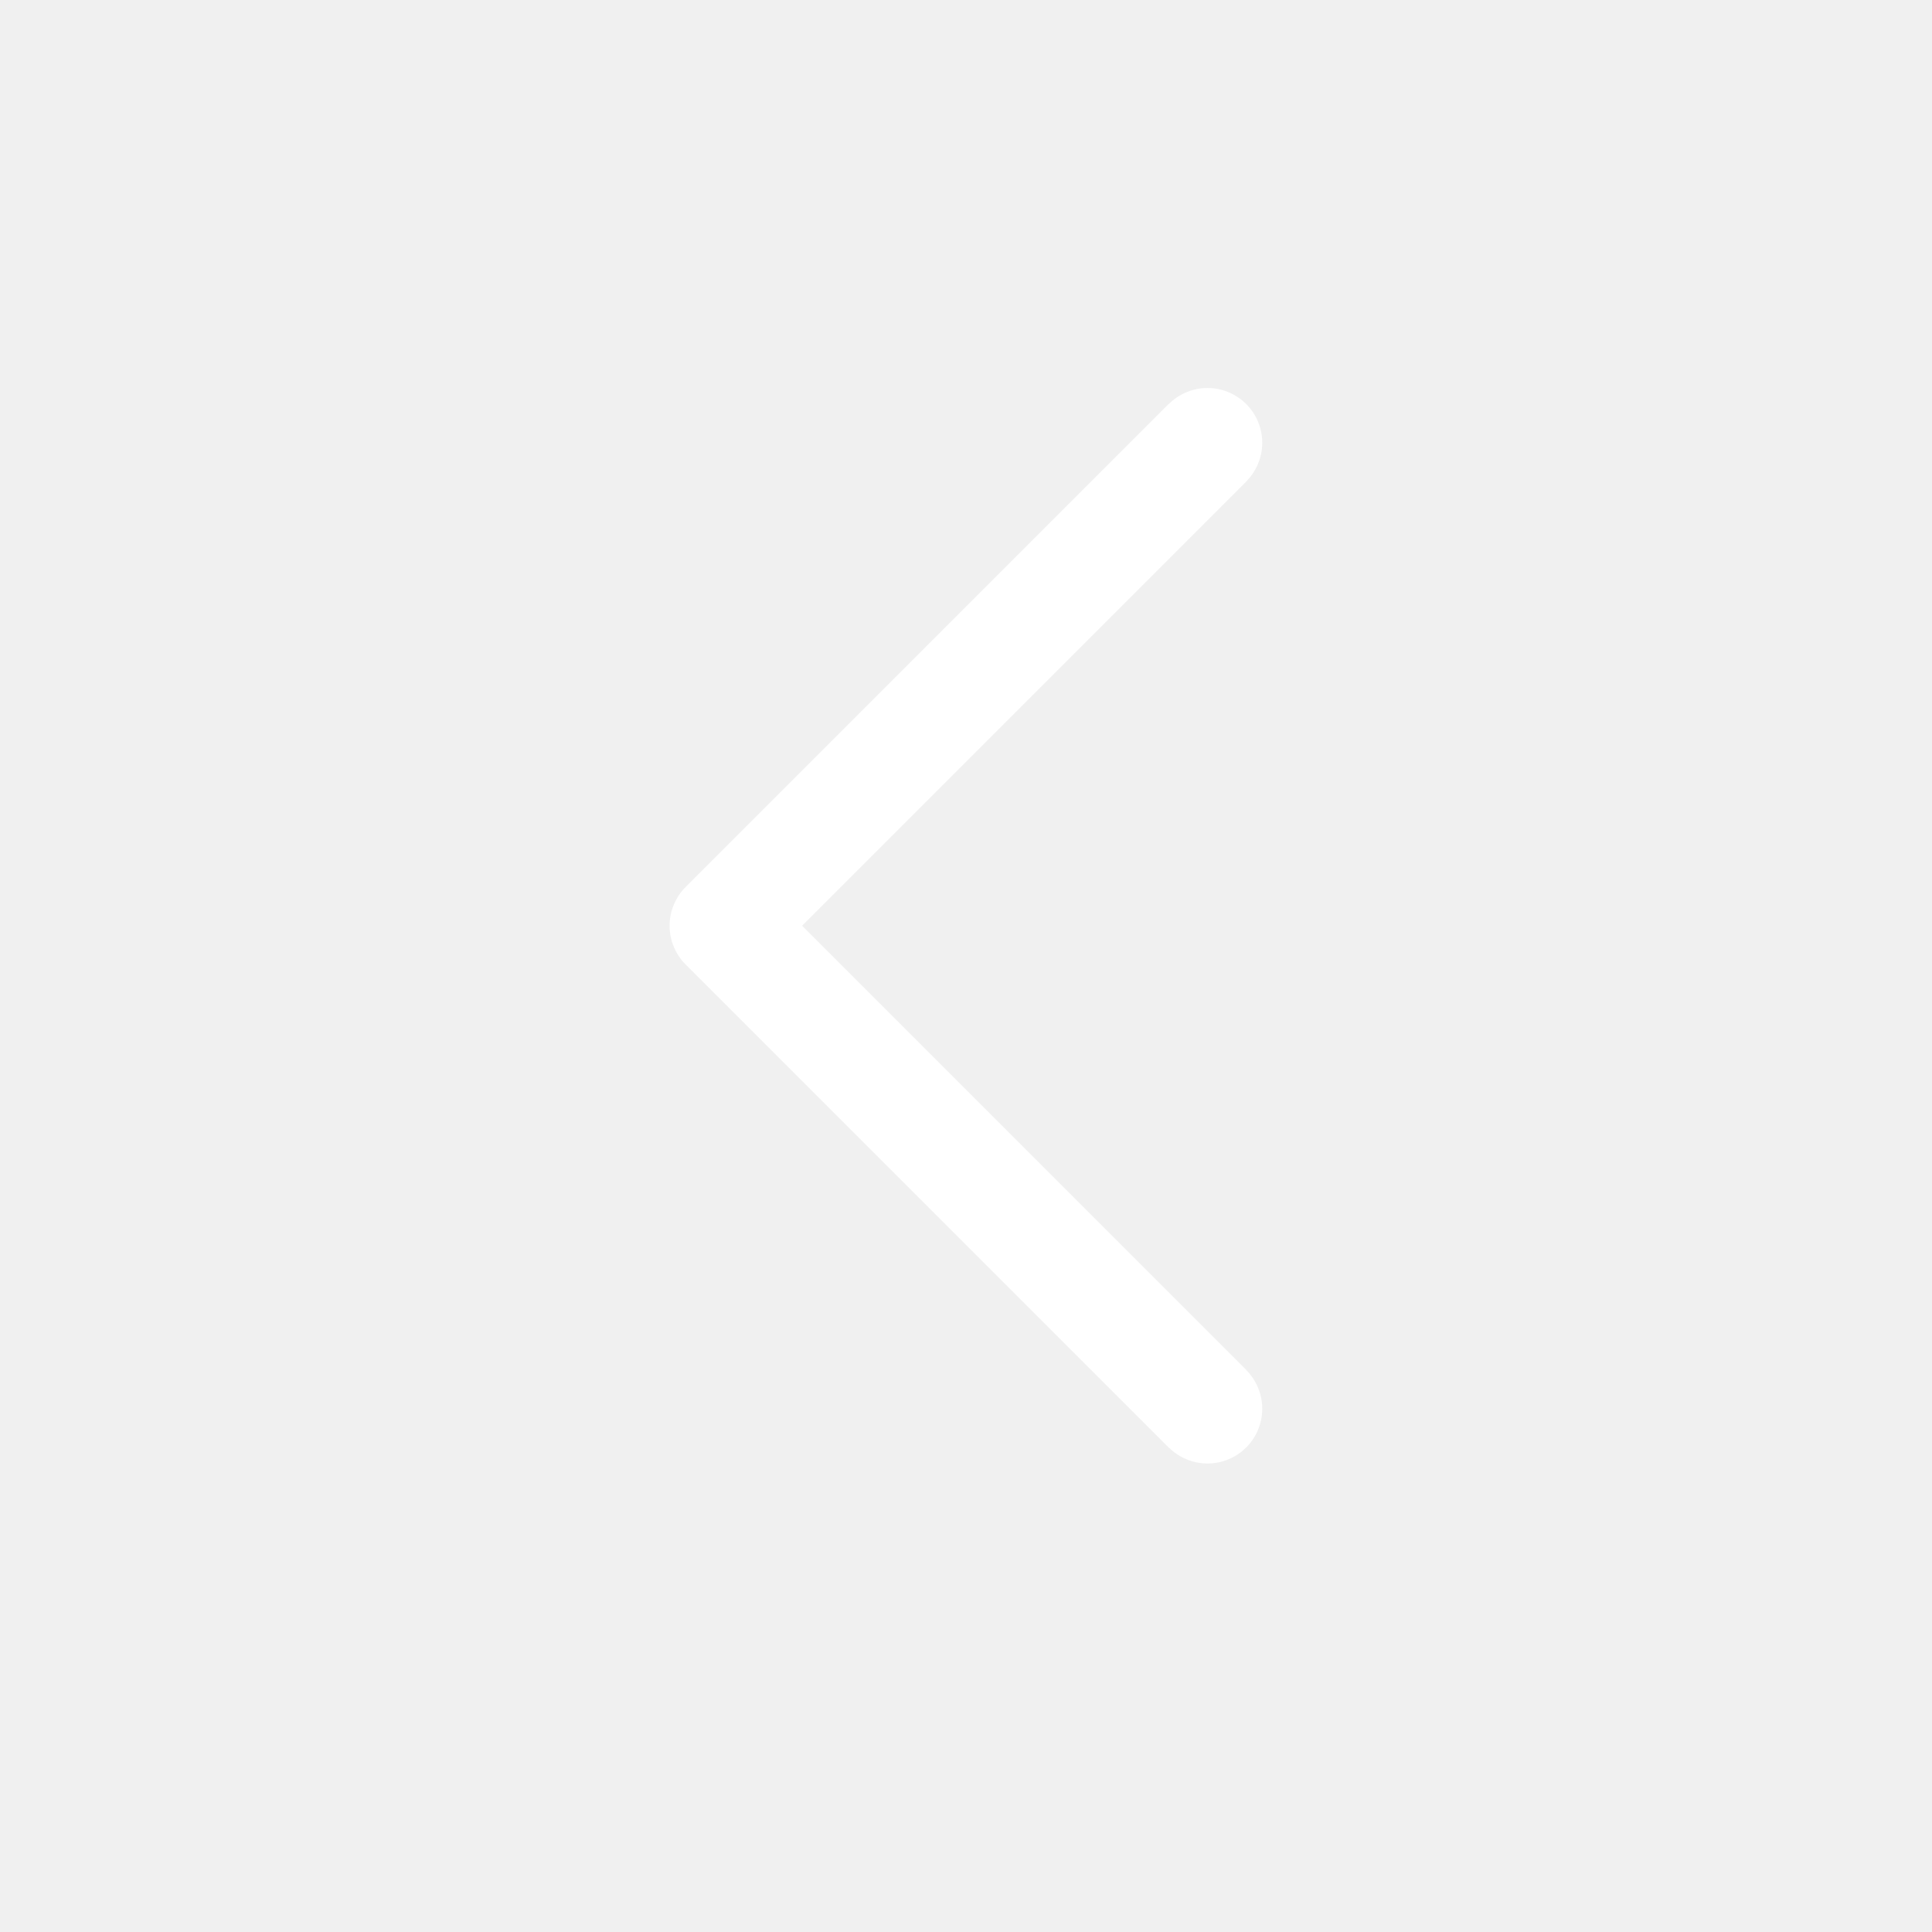
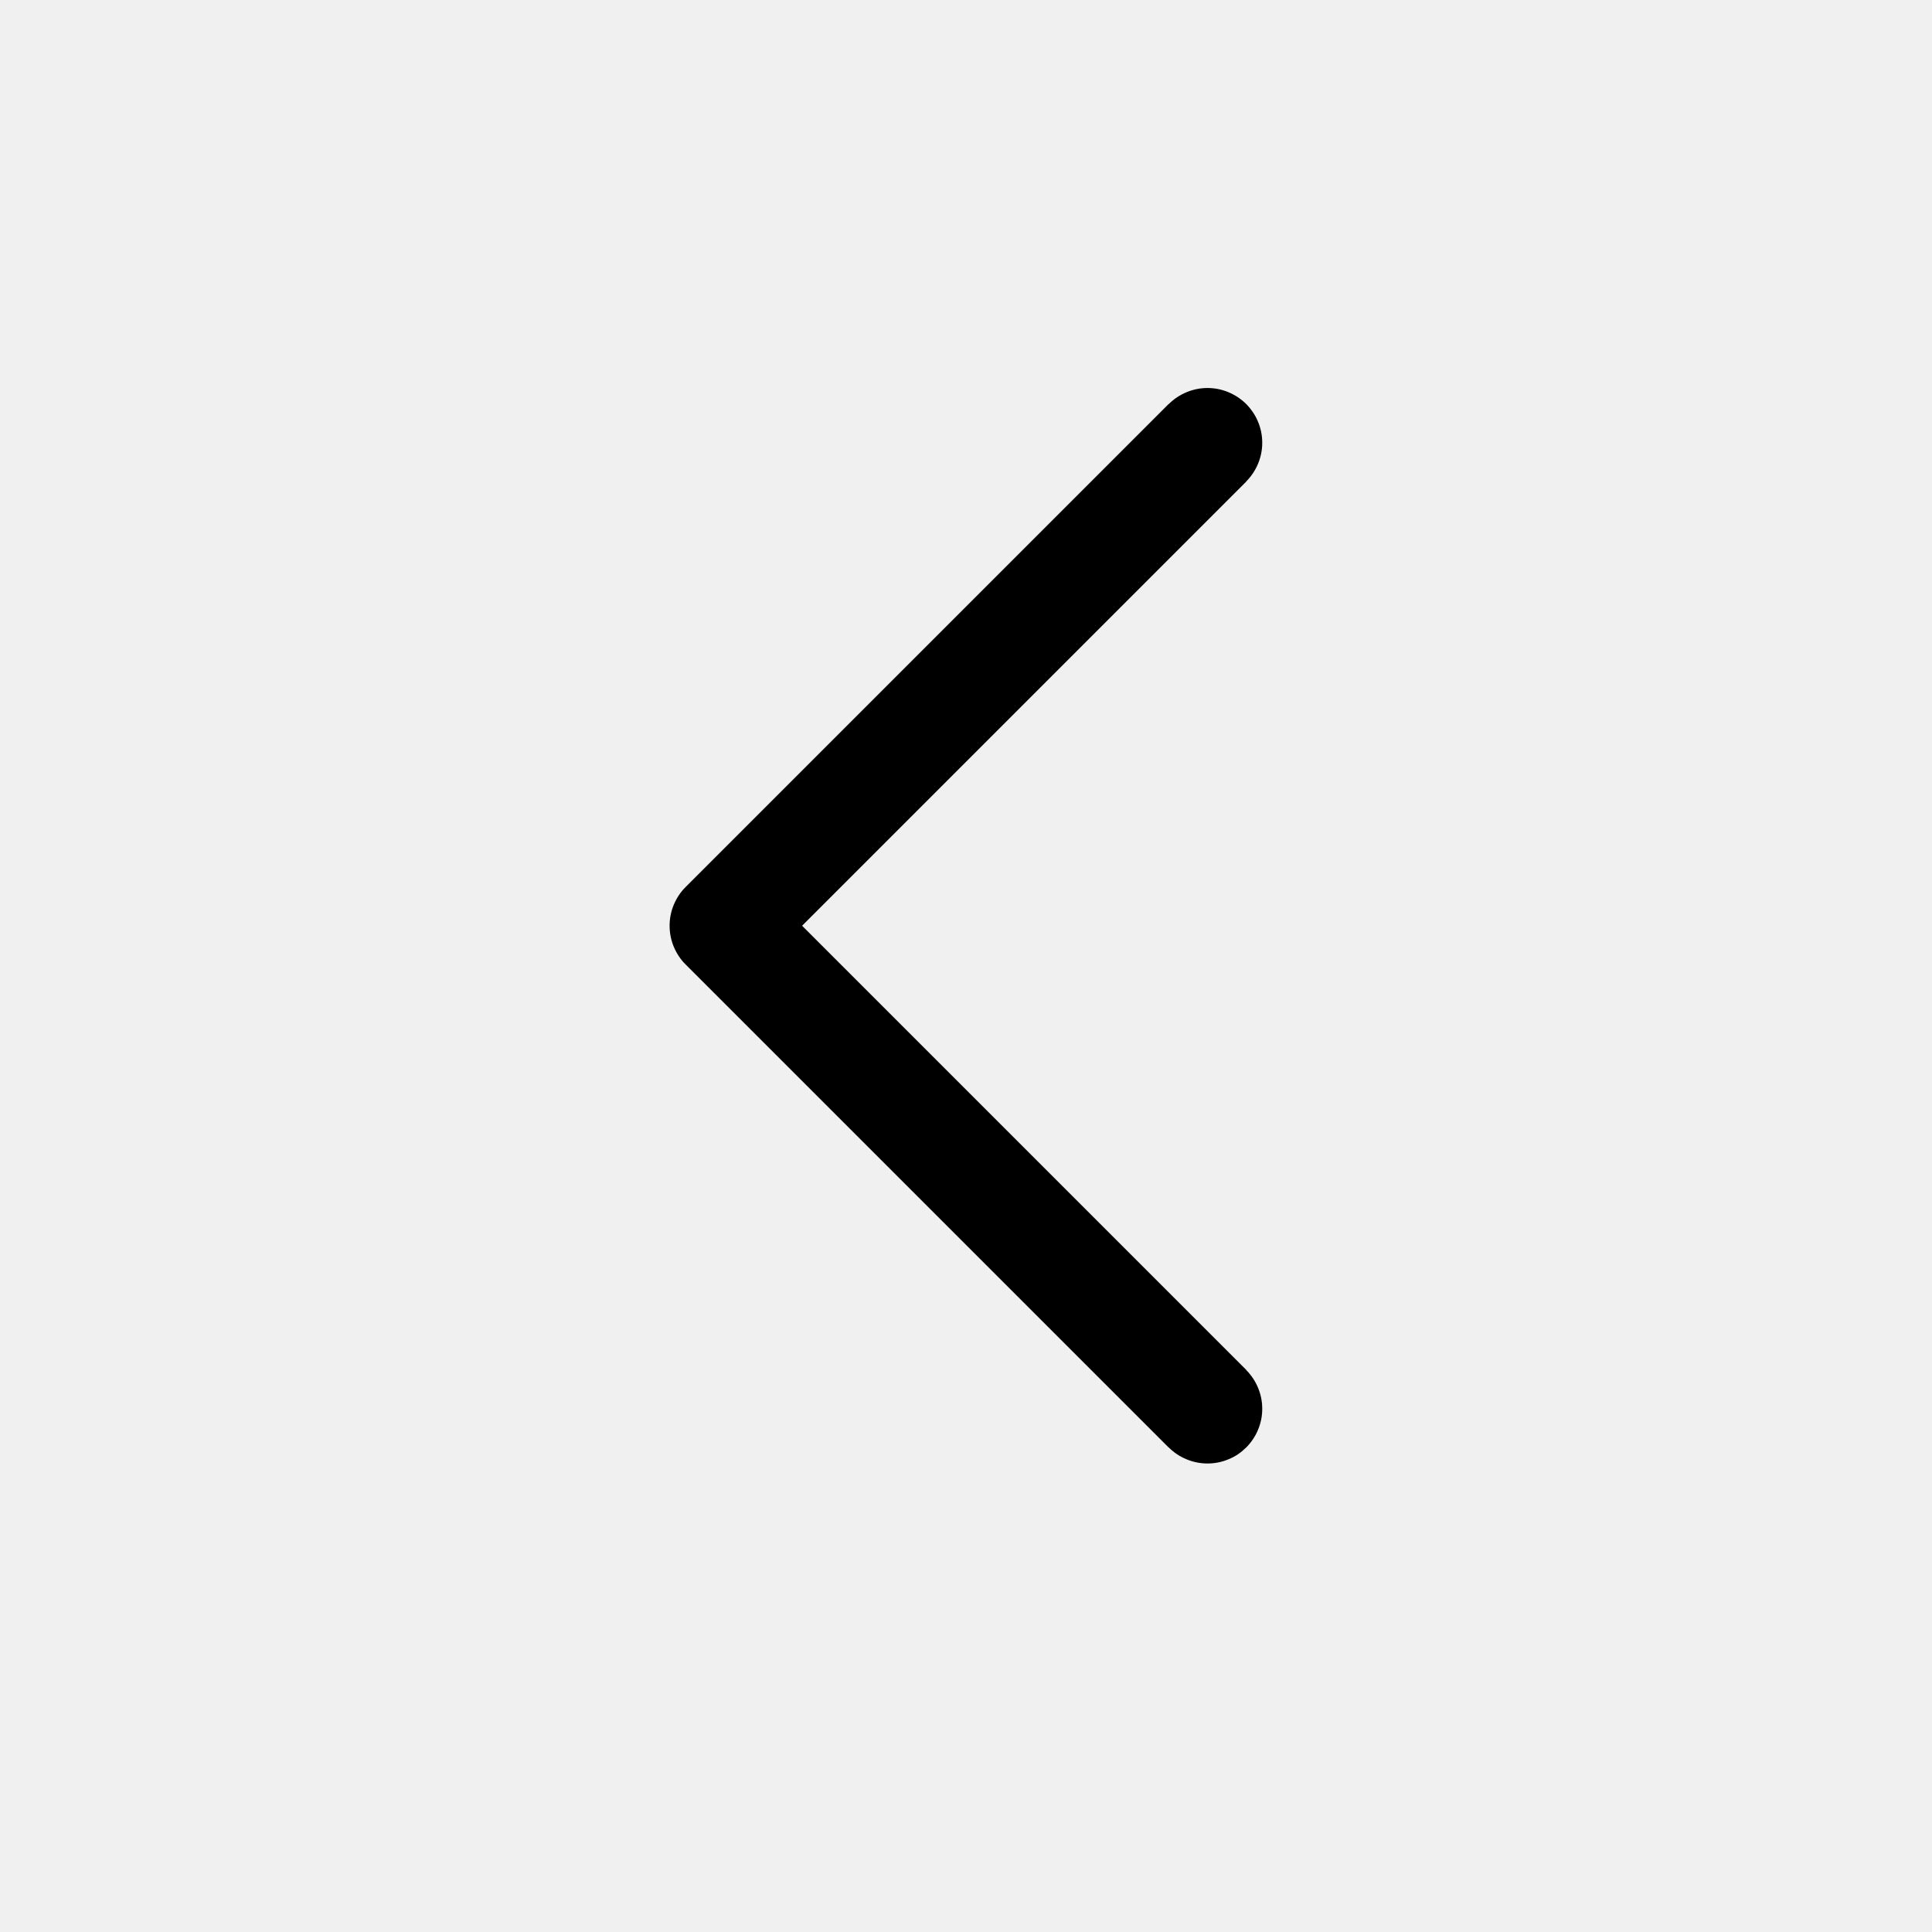
- <svg xmlns="http://www.w3.org/2000/svg" fill="none" version="1.1" width="24" height="24" viewBox="0 0 24 24">
+ <svg xmlns="http://www.w3.org/2000/svg" version="1.1" width="24" height="24" viewBox="0 0 24 24">
  <defs>
    <clipPath id="master_svg0_51_3421">
      <rect x="0" y="24" width="24" height="24" rx="0" />
    </clipPath>
  </defs>
  <g transform="matrix(0,-1,1,0,-24,24)" clip-path="url(#master_svg0_51_3421)">
    <g>
      <rect x="0" y="24" width="24" height="24" rx="0" fill="#FFFFFF" fill-opacity="0" style="mix-blend-mode:passthrough" />
    </g>
    <g>
-       <path d="M12.5,33.964L18.018,39.482L18.019,39.481Q18.115,39.576,18.24,39.628Q18.365,39.68,18.5,39.68Q18.567,39.68,18.633,39.667Q18.698,39.654,18.76,39.628Q18.822,39.603,18.878,39.565Q18.933,39.528,18.981,39.481Q19.028,39.433,19.065,39.378Q19.102,39.322,19.128,39.26Q19.154,39.198,19.167,39.133Q19.18,39.067,19.18,39Q19.18,38.865,19.128,38.74Q19.076,38.615,18.981,38.519L18.982,38.518L12.982,32.518Q12.935,32.47,12.879,32.433Q12.823,32.396,12.761,32.37Q12.699,32.344,12.633,32.331Q12.567,32.318,12.5,32.318Q12.433,32.318,12.367,32.331Q12.301,32.344,12.239,32.37Q12.177,32.396,12.121,32.433Q12.065,32.47,12.018,32.518L6.018,38.518L6.019,38.519Q5.923,38.615,5.872,38.74Q5.82,38.865,5.82,39Q5.82,39.067,5.833,39.133Q5.846,39.198,5.872,39.26Q5.897,39.322,5.934,39.378Q5.972,39.433,6.019,39.481Q6.066,39.528,6.122,39.565Q6.178,39.603,6.24,39.628Q6.302,39.654,6.367,39.667Q6.433,39.68,6.5,39.68Q6.635,39.68,6.76,39.628Q6.885,39.576,6.981,39.481L6.982,39.482L12.5,33.964Z" fill-rule="evenodd" fill="#FFFFFF" fill-opacity="1" style="mix-blend-mode:passthrough" />
+       <path d="M12.5,33.964L18.018,39.482L18.019,39.481Q18.115,39.576,18.24,39.628Q18.365,39.68,18.5,39.68Q18.567,39.68,18.633,39.667Q18.698,39.654,18.76,39.628Q18.822,39.603,18.878,39.565Q18.933,39.528,18.981,39.481Q19.028,39.433,19.065,39.378Q19.102,39.322,19.128,39.26Q19.154,39.198,19.167,39.133Q19.18,39.067,19.18,39Q19.18,38.865,19.128,38.74Q19.076,38.615,18.981,38.519L18.982,38.518L12.982,32.518Q12.935,32.47,12.879,32.433Q12.823,32.396,12.761,32.37Q12.699,32.344,12.633,32.331Q12.567,32.318,12.5,32.318Q12.433,32.318,12.367,32.331Q12.301,32.344,12.239,32.37Q12.177,32.396,12.121,32.433Q12.065,32.47,12.018,32.518L6.018,38.518L6.019,38.519Q5.923,38.615,5.872,38.74Q5.82,38.865,5.82,39Q5.82,39.067,5.833,39.133Q5.846,39.198,5.872,39.26Q5.897,39.322,5.934,39.378Q5.972,39.433,6.019,39.481Q6.066,39.528,6.122,39.565Q6.178,39.603,6.24,39.628Q6.302,39.654,6.367,39.667Q6.433,39.68,6.5,39.68Q6.635,39.68,6.76,39.628Q6.885,39.576,6.981,39.481L6.982,39.482L12.5,33.964Z" fill-rule="evenodd" fill="currentColor" fill-opacity="1" style="mix-blend-mode:passthrough" />
    </g>
  </g>
</svg>
